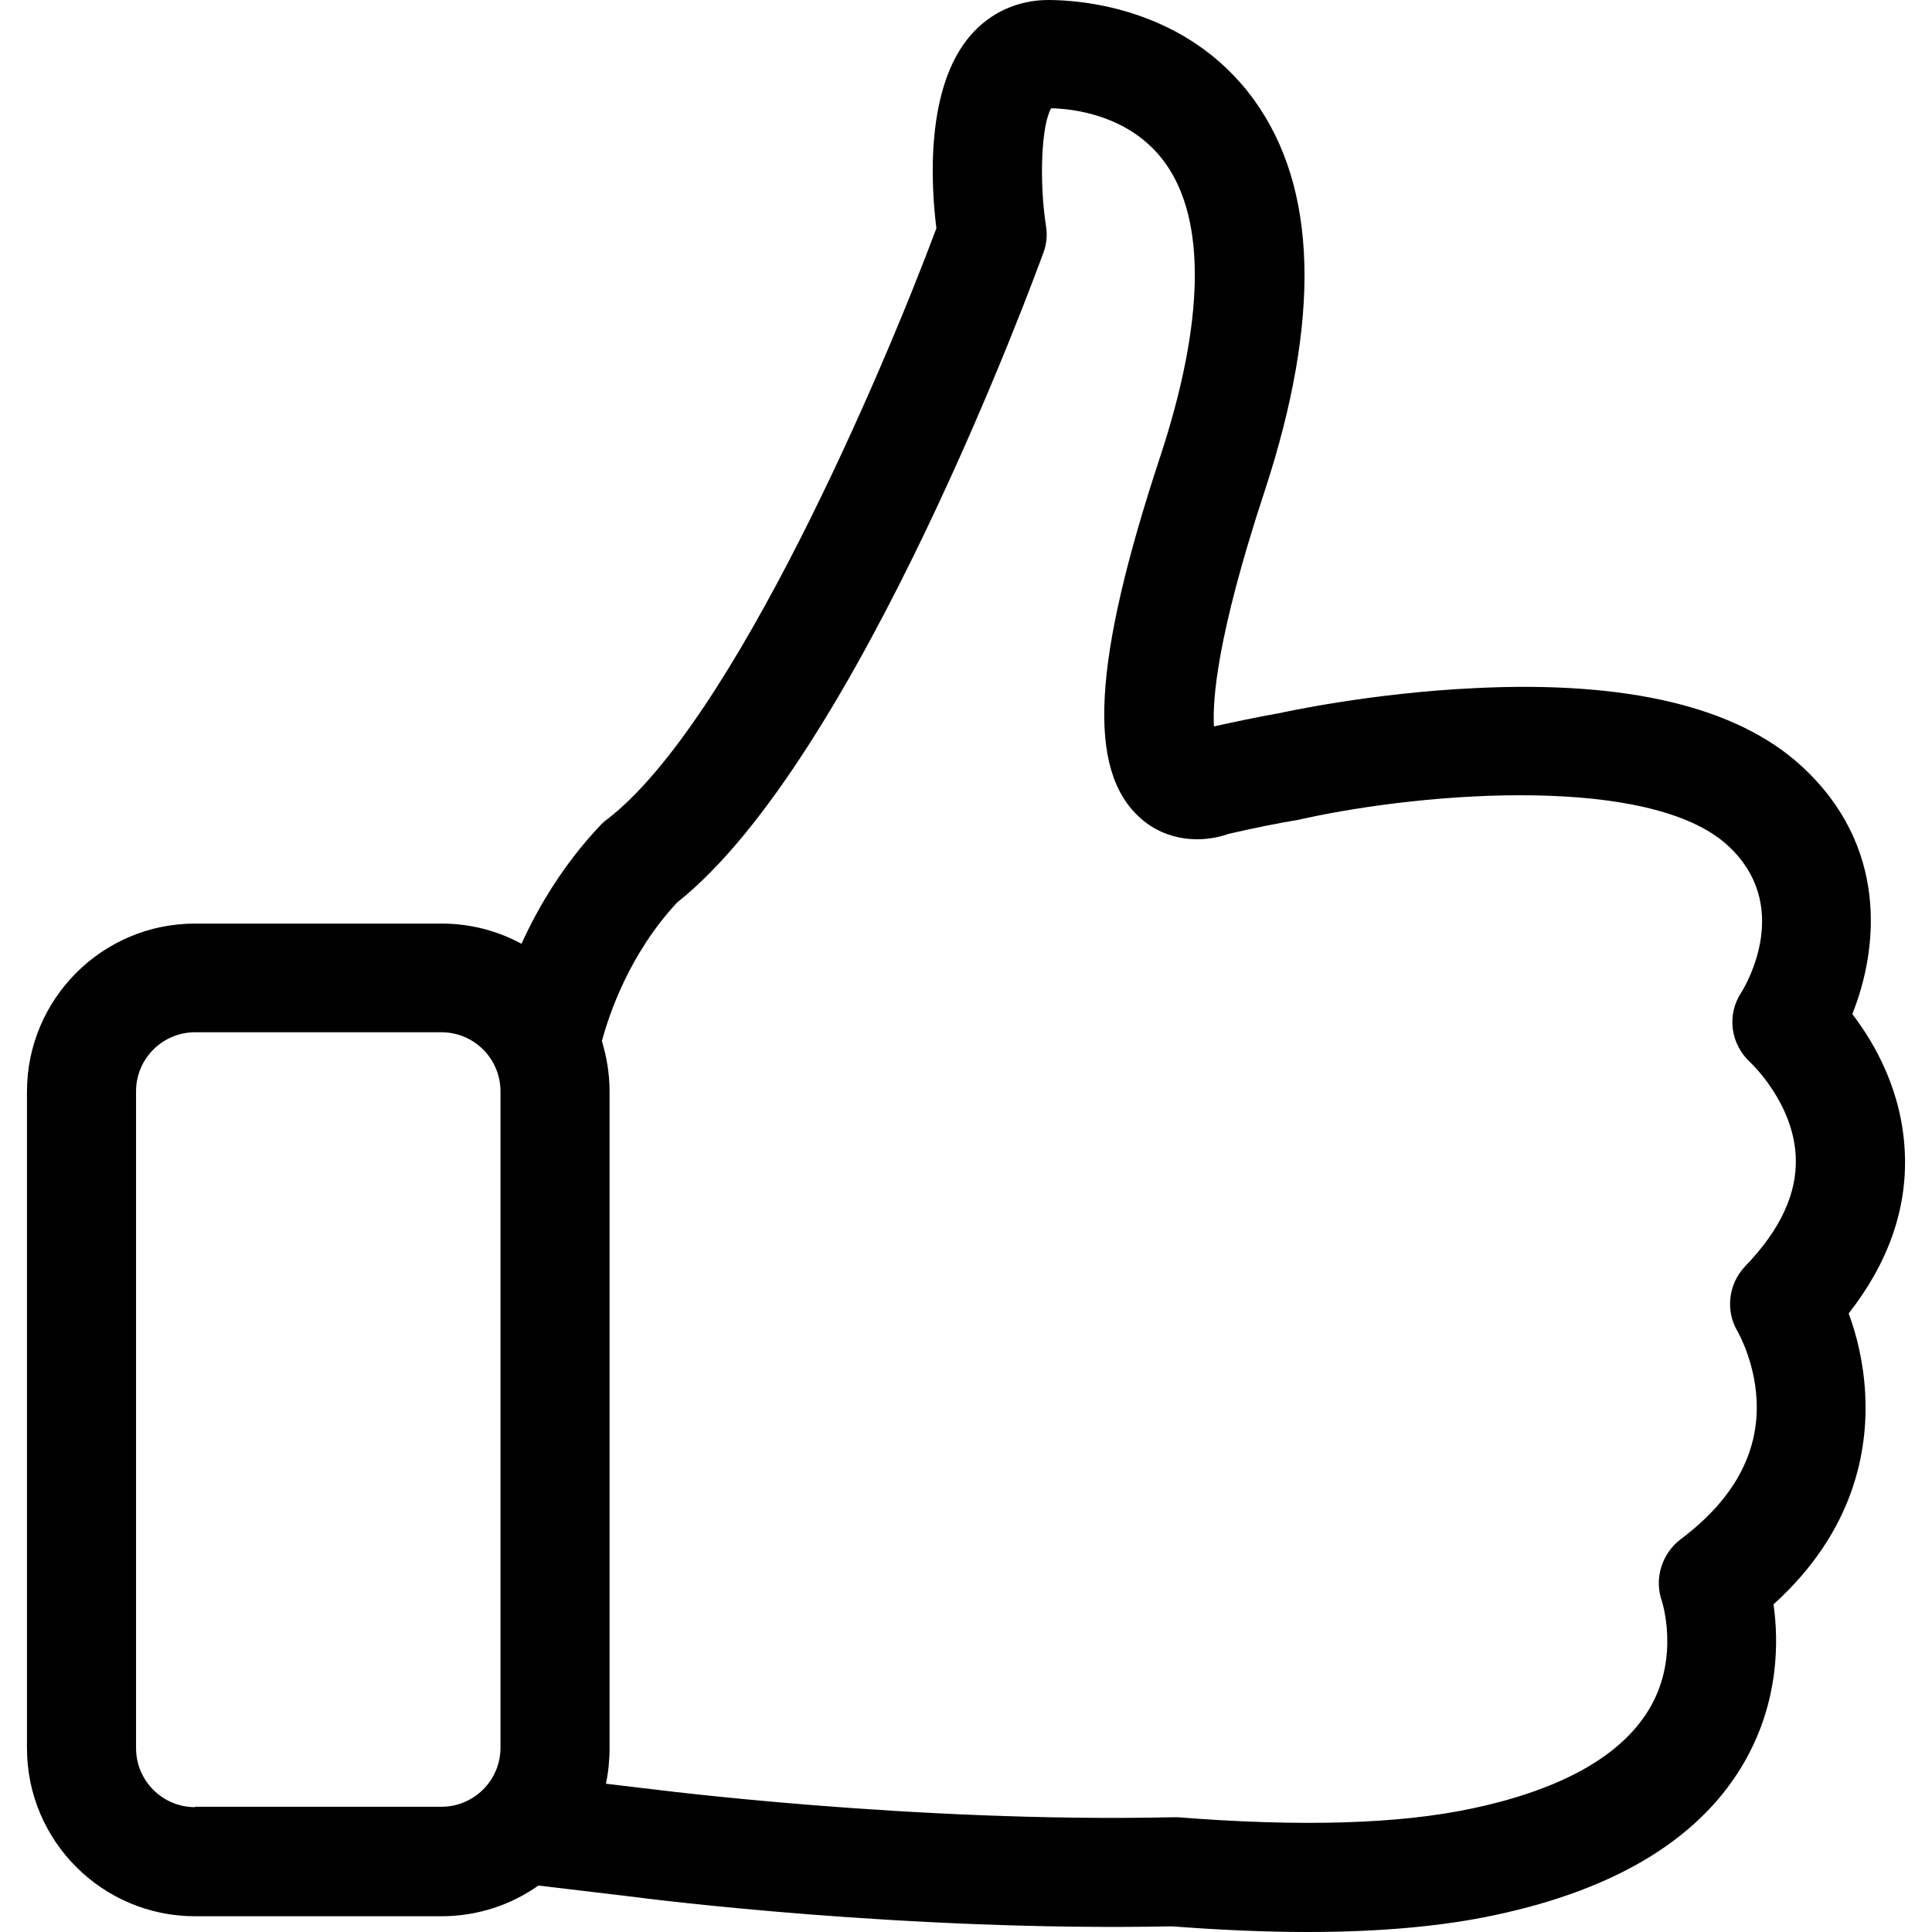
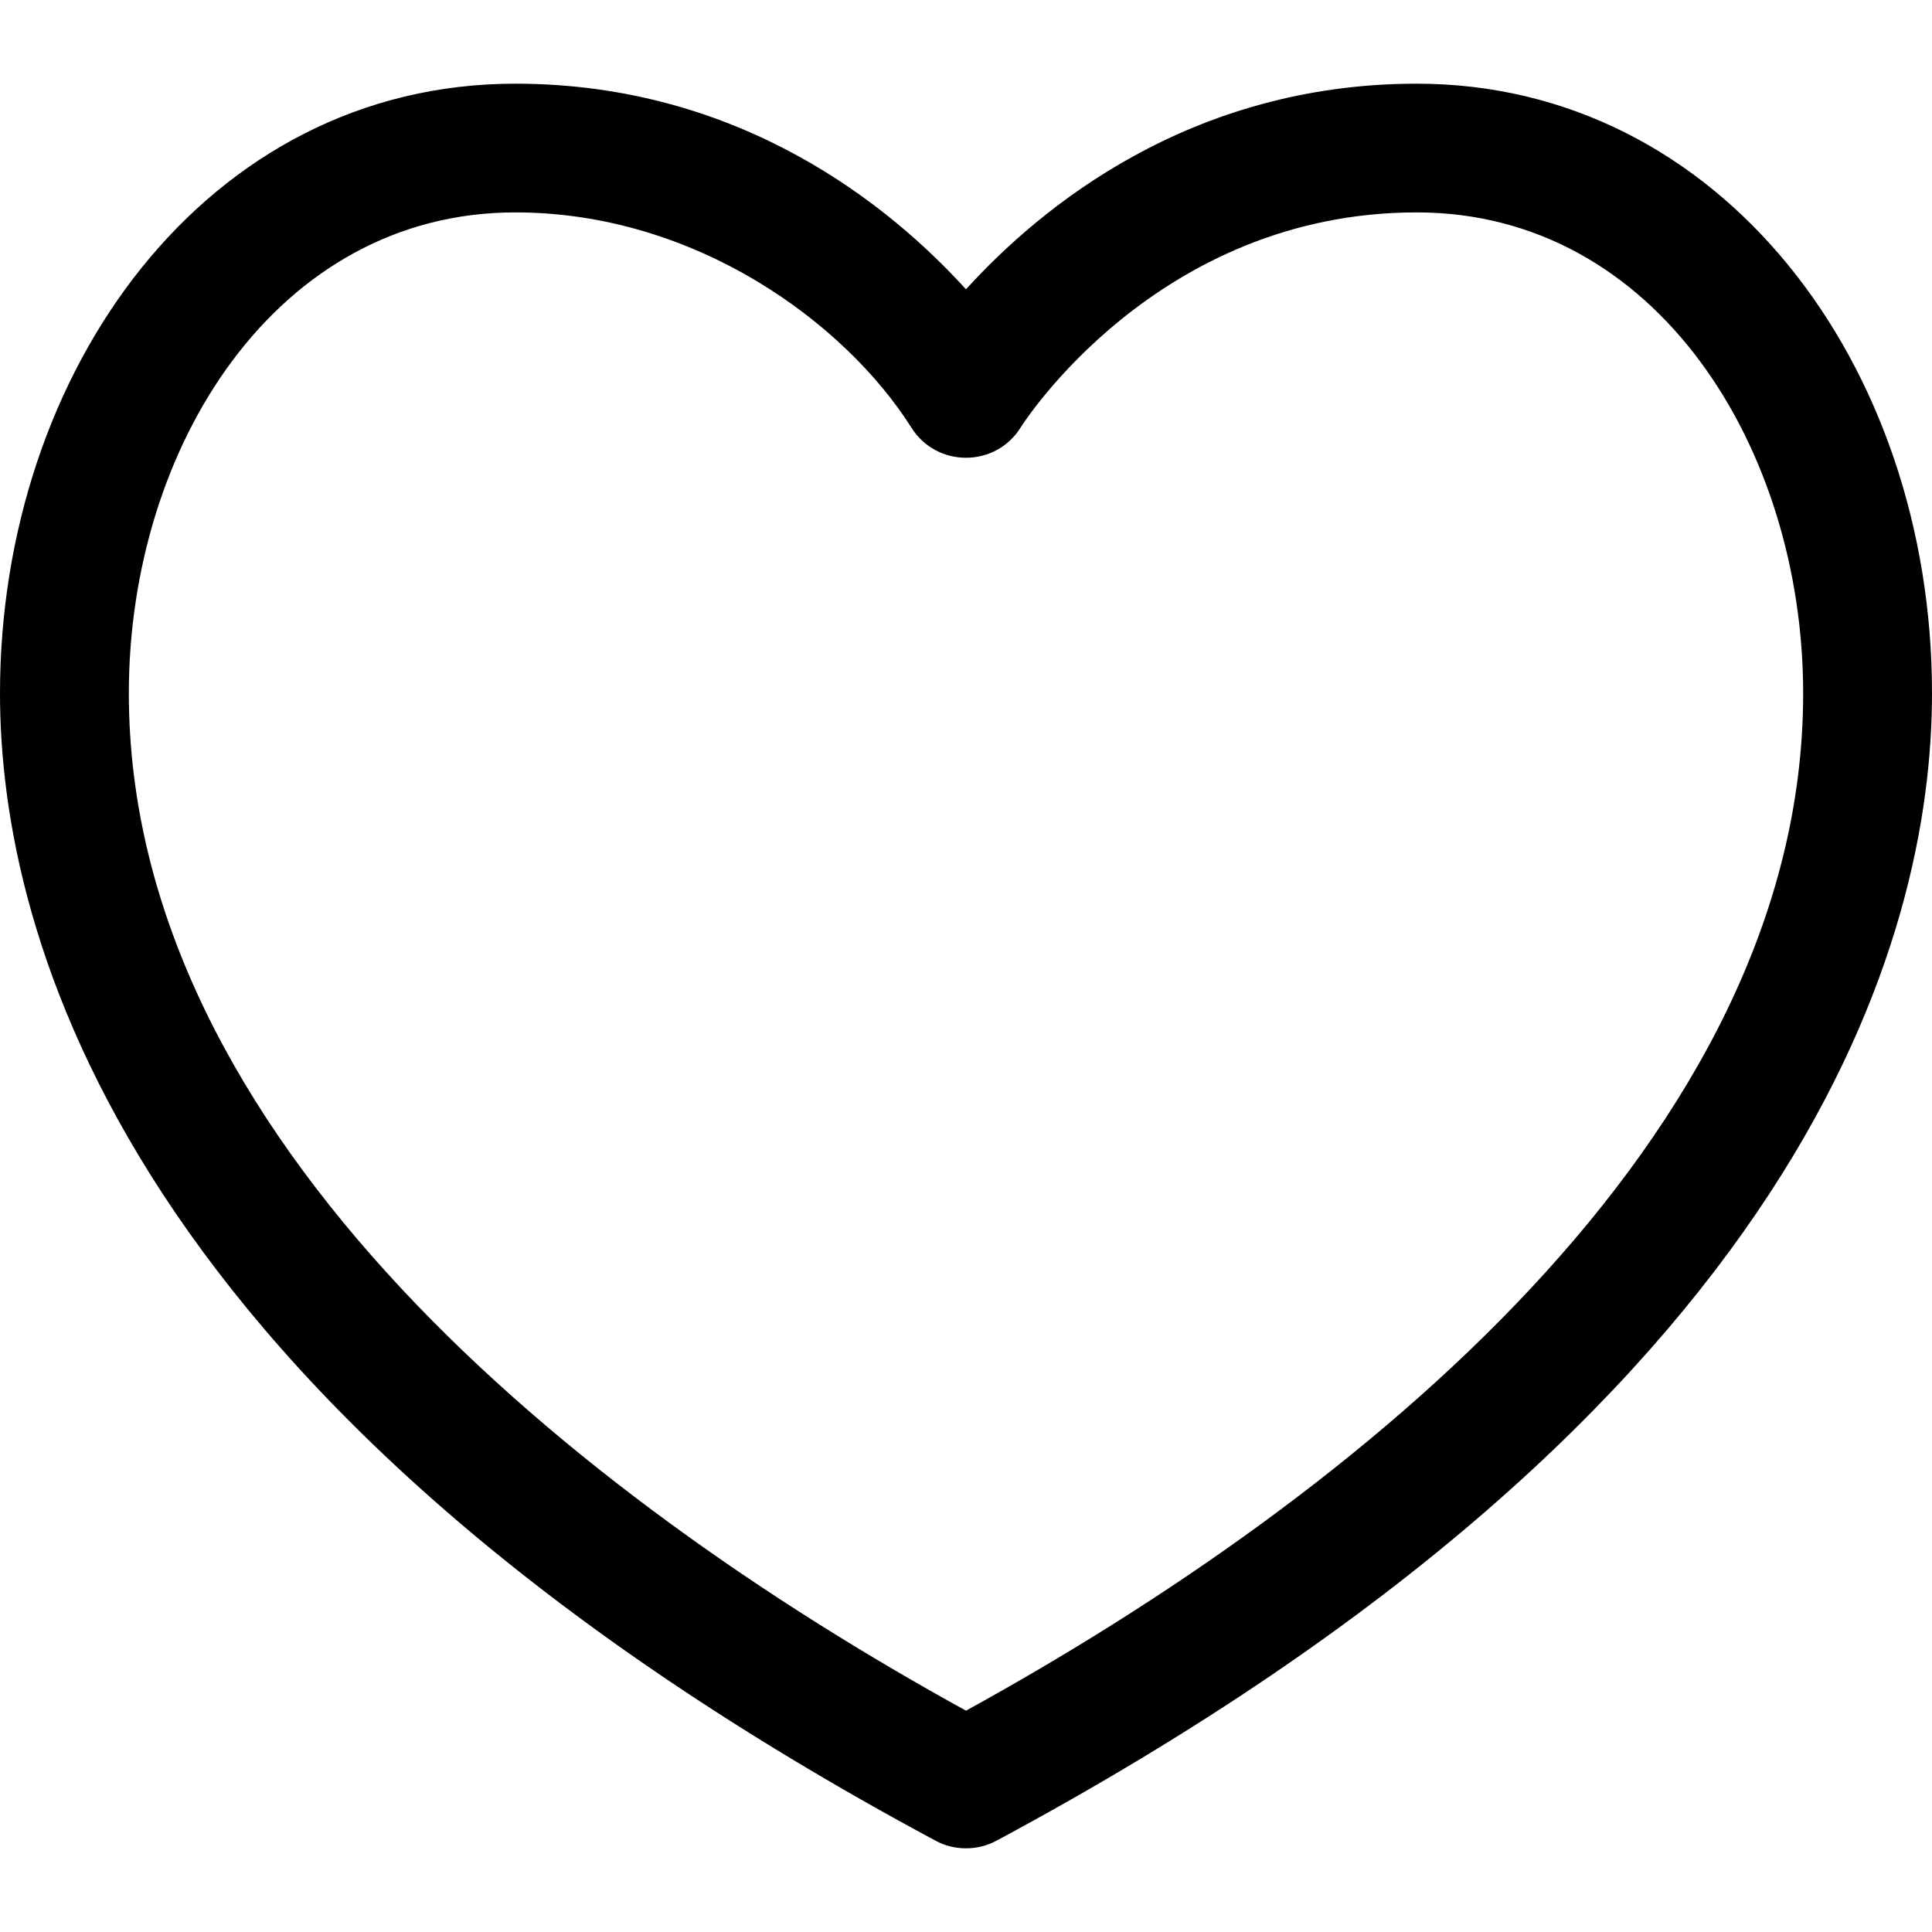
- <svg xmlns="http://www.w3.org/2000/svg" fill="currentColor" height="800px" width="800px" version="1.1" id="Capa_1" viewBox="0 0 478.2 478.2" xml:space="preserve">
-   <g>
-     <path fill="currentColor" d="M457.575,325.1c9.8-12.5,14.5-25.9,13.9-39.7c-0.6-15.2-7.4-27.1-13-34.4c6.5-16.2,9-41.7-12.7-61.5   c-15.9-14.5-42.9-21-80.3-19.2c-26.3,1.2-48.3,6.1-49.2,6.3h-0.1c-5,0.9-10.3,2-15.7,3.2c-0.4-6.4,0.7-22.3,12.5-58.1   c14-42.6,13.2-75.2-2.6-97c-16.6-22.9-43.1-24.7-50.9-24.7c-7.5,0-14.4,3.1-19.3,8.8c-11.1,12.9-9.8,36.7-8.4,47.7   c-13.2,35.4-50.2,122.2-81.5,146.3c-0.6,0.4-1.1,0.9-1.6,1.4c-9.2,9.7-15.4,20.2-19.6,29.4c-5.9-3.2-12.6-5-19.8-5h-61   c-23,0-41.6,18.7-41.6,41.6v162.5c0,23,18.7,41.6,41.6,41.6h61c8.9,0,17.2-2.8,24-7.6l23.5,2.8c3.6,0.5,67.6,8.6,133.3,7.3   c11.9,0.9,23.1,1.4,33.5,1.4c17.9,0,33.5-1.4,46.5-4.2c30.6-6.5,51.5-19.5,62.1-38.6c8.1-14.6,8.1-29.1,6.8-38.3   c19.9-18,23.4-37.9,22.7-51.9C461.275,337.1,459.475,330.2,457.575,325.1z M48.275,447.3c-8.1,0-14.6-6.6-14.6-14.6V270.1   c0-8.1,6.6-14.6,14.6-14.6h61c8.1,0,14.6,6.6,14.6,14.6v162.5c0,8.1-6.6,14.6-14.6,14.6h-61V447.3z M431.975,313.4   c-4.2,4.4-5,11.1-1.8,16.3c0,0.1,4.1,7.1,4.6,16.7c0.7,13.1-5.6,24.7-18.8,34.6c-4.7,3.6-6.6,9.8-4.6,15.4c0,0.1,4.3,13.3-2.7,25.8   c-6.7,12-21.6,20.6-44.2,25.4c-18.1,3.9-42.7,4.6-72.9,2.2c-0.4,0-0.9,0-1.4,0c-64.3,1.4-129.3-7-130-7.1h-0.1l-10.1-1.2   c0.6-2.8,0.9-5.8,0.9-8.8V270.1c0-4.3-0.7-8.5-1.9-12.4c1.8-6.7,6.8-21.6,18.6-34.3c44.9-35.6,88.8-155.7,90.7-160.9   c0.8-2.1,1-4.4,0.6-6.7c-1.7-11.2-1.1-24.9,1.3-29c5.3,0.1,19.6,1.6,28.2,13.5c10.2,14.1,9.8,39.3-1.2,72.7   c-16.8,50.9-18.2,77.7-4.9,89.5c6.6,5.9,15.4,6.2,21.8,3.9c6.1-1.4,11.9-2.6,17.4-3.5c0.4-0.1,0.9-0.2,1.3-0.3   c30.7-6.7,85.7-10.8,104.8,6.6c16.2,14.8,4.7,34.4,3.4,36.5c-3.7,5.6-2.6,12.9,2.4,17.4c0.1,0.1,10.6,10,11.1,23.3   C444.875,295.3,440.675,304.4,431.975,313.4z" />
-   </g>
+ <svg xmlns="http://www.w3.org/2000/svg" width="16" height="16" viewBox="0 0 16 16" fill="currentColor">
+   <path d="M11.733 0.693C9.856 0.693 8.616 1.717 8 2.396C7.384 1.718 6.144 0.693 4.267 0.693C1.706 0.693 0 3.074 0 5.742C0 7.738 1.007 11.627 7.748 15.244C7.825 15.286 7.912 15.307 8 15.307C8.088 15.307 8.175 15.286 8.252 15.244C14.993 11.627 16 7.738 16 5.742C16 3.012 14.244 0.693 11.733 0.693ZM8 14.167C4.762 12.387 1.067 9.42 1.067 5.742C1.067 3.696 2.295 1.759 4.267 1.759C5.762 1.759 7 2.676 7.547 3.54C7.756 3.875 8.246 3.875 8.454 3.538C8.465 3.521 9.577 1.759 11.733 1.759C13.719 1.759 14.933 3.715 14.933 5.742C14.933 9.42 11.238 12.387 8 14.167Z" fill="currentColor" stroke="none" />
</svg>
